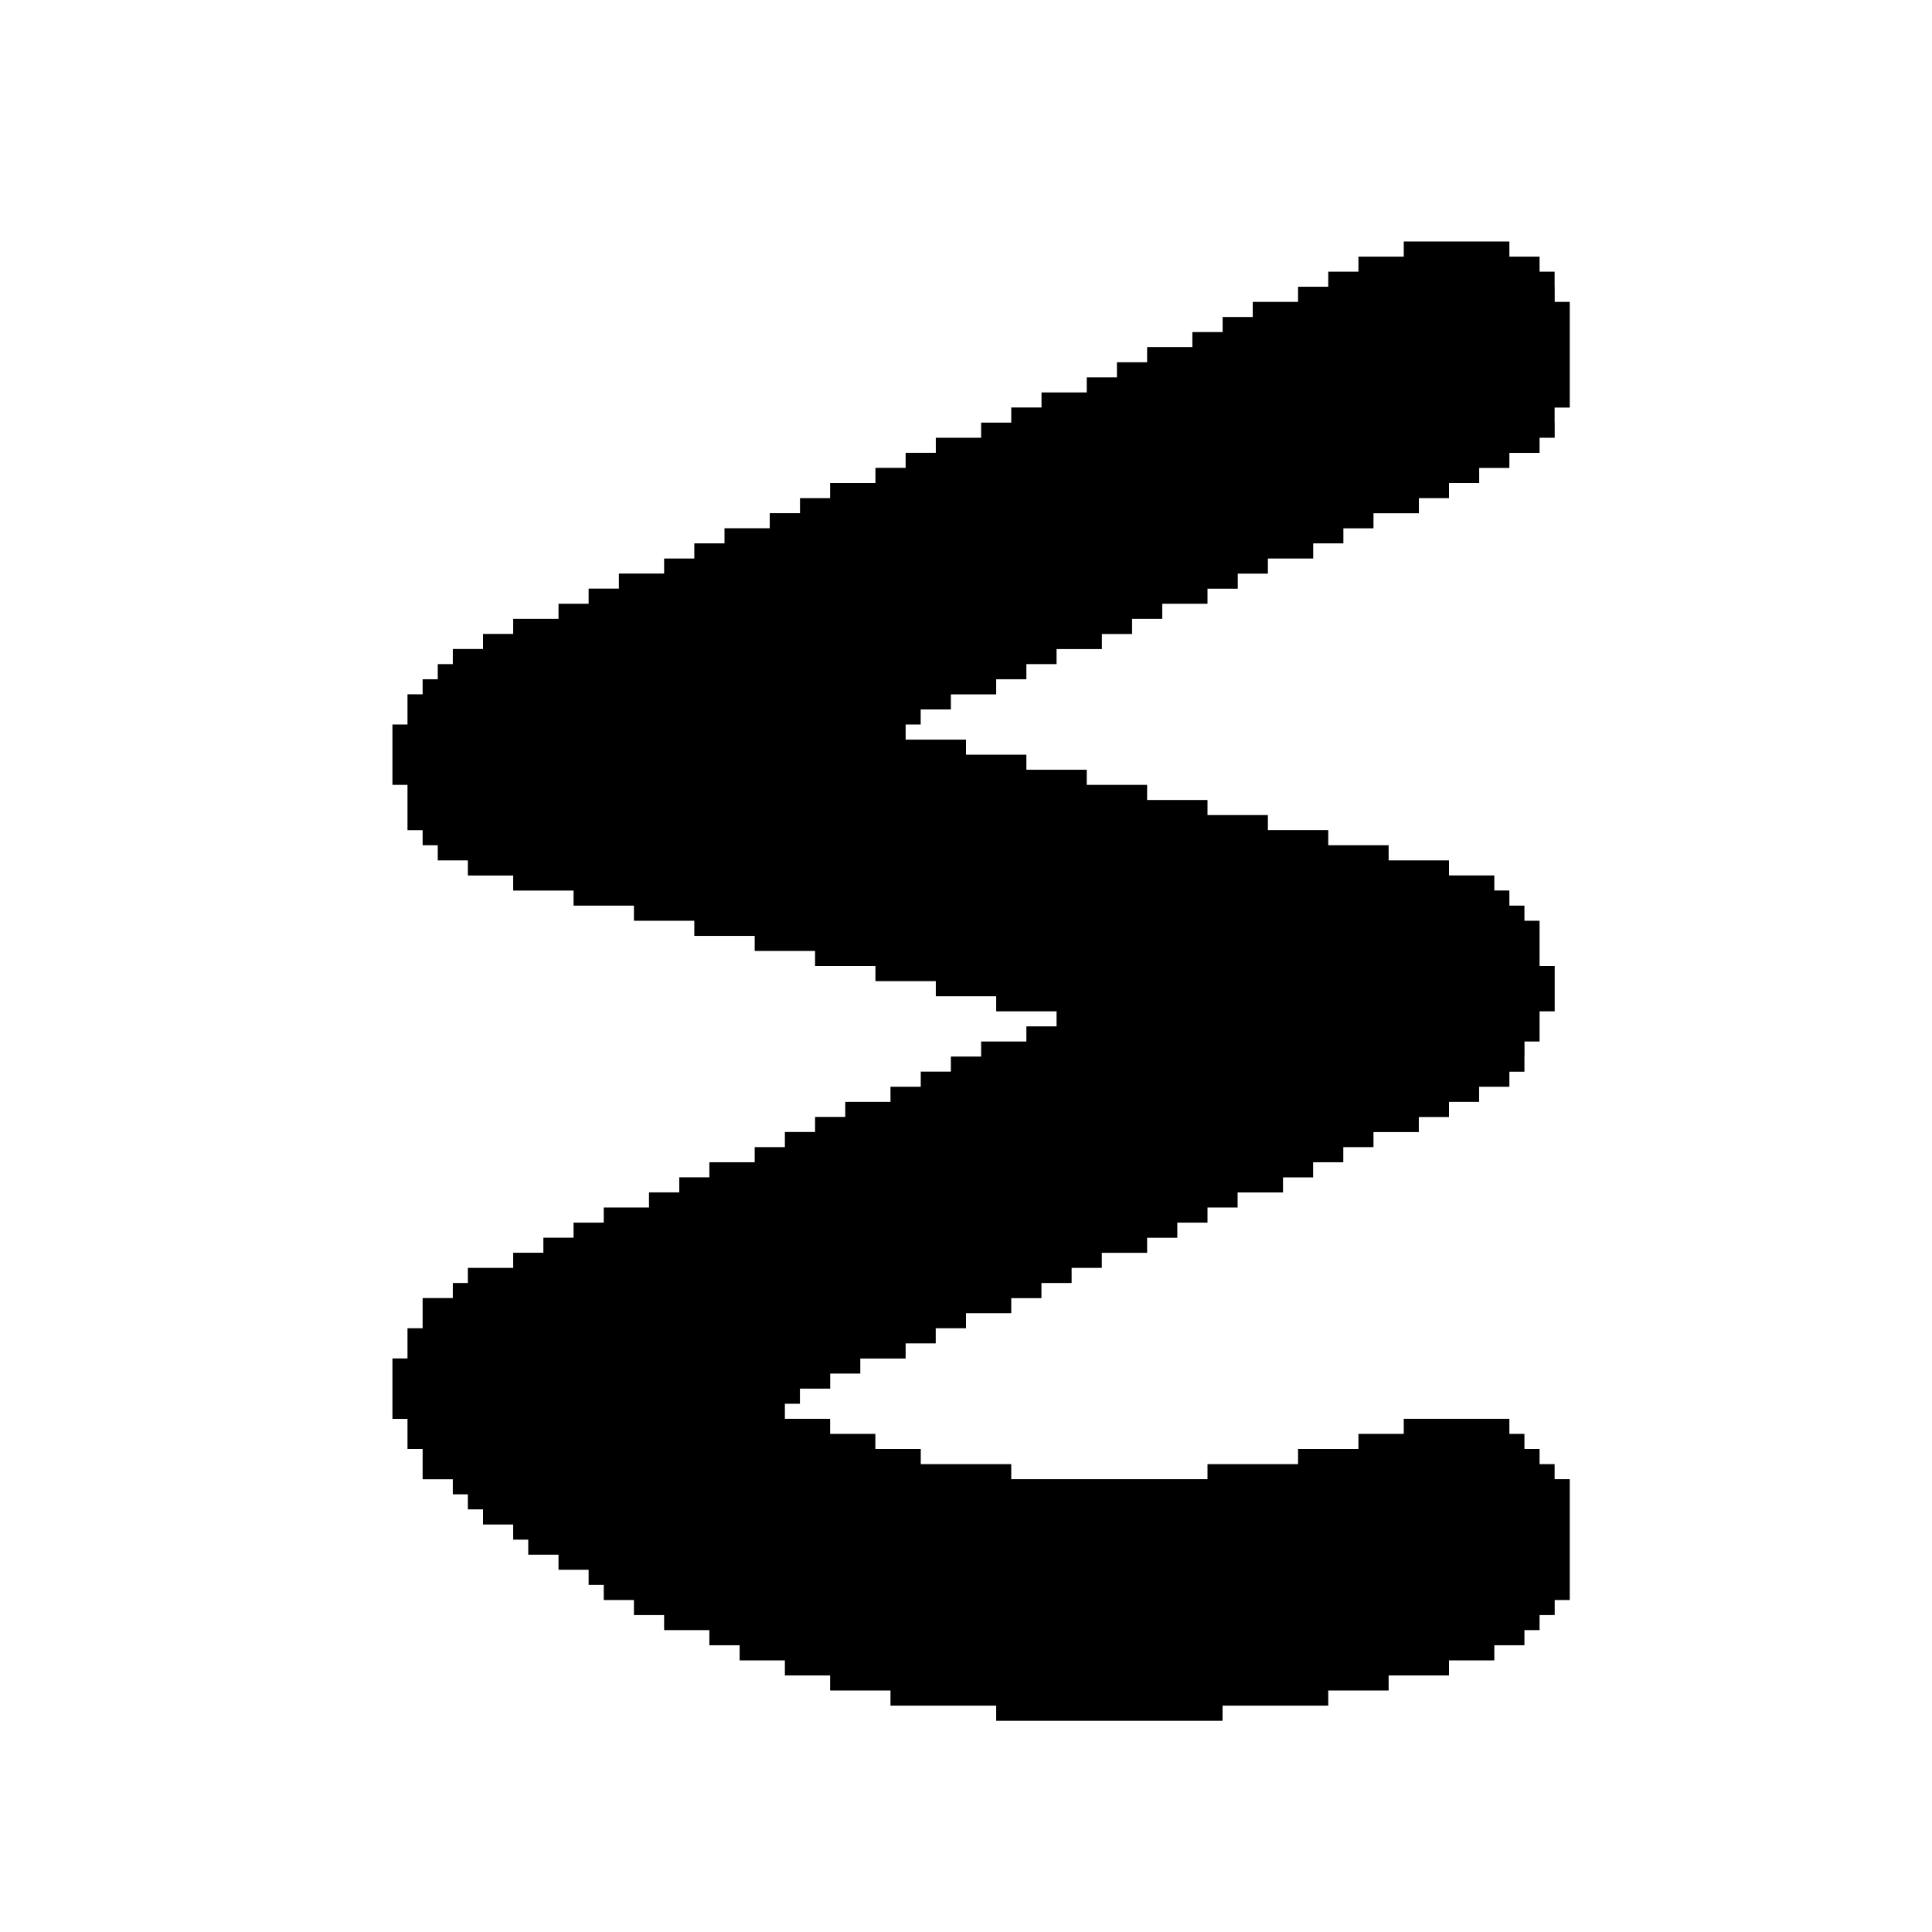
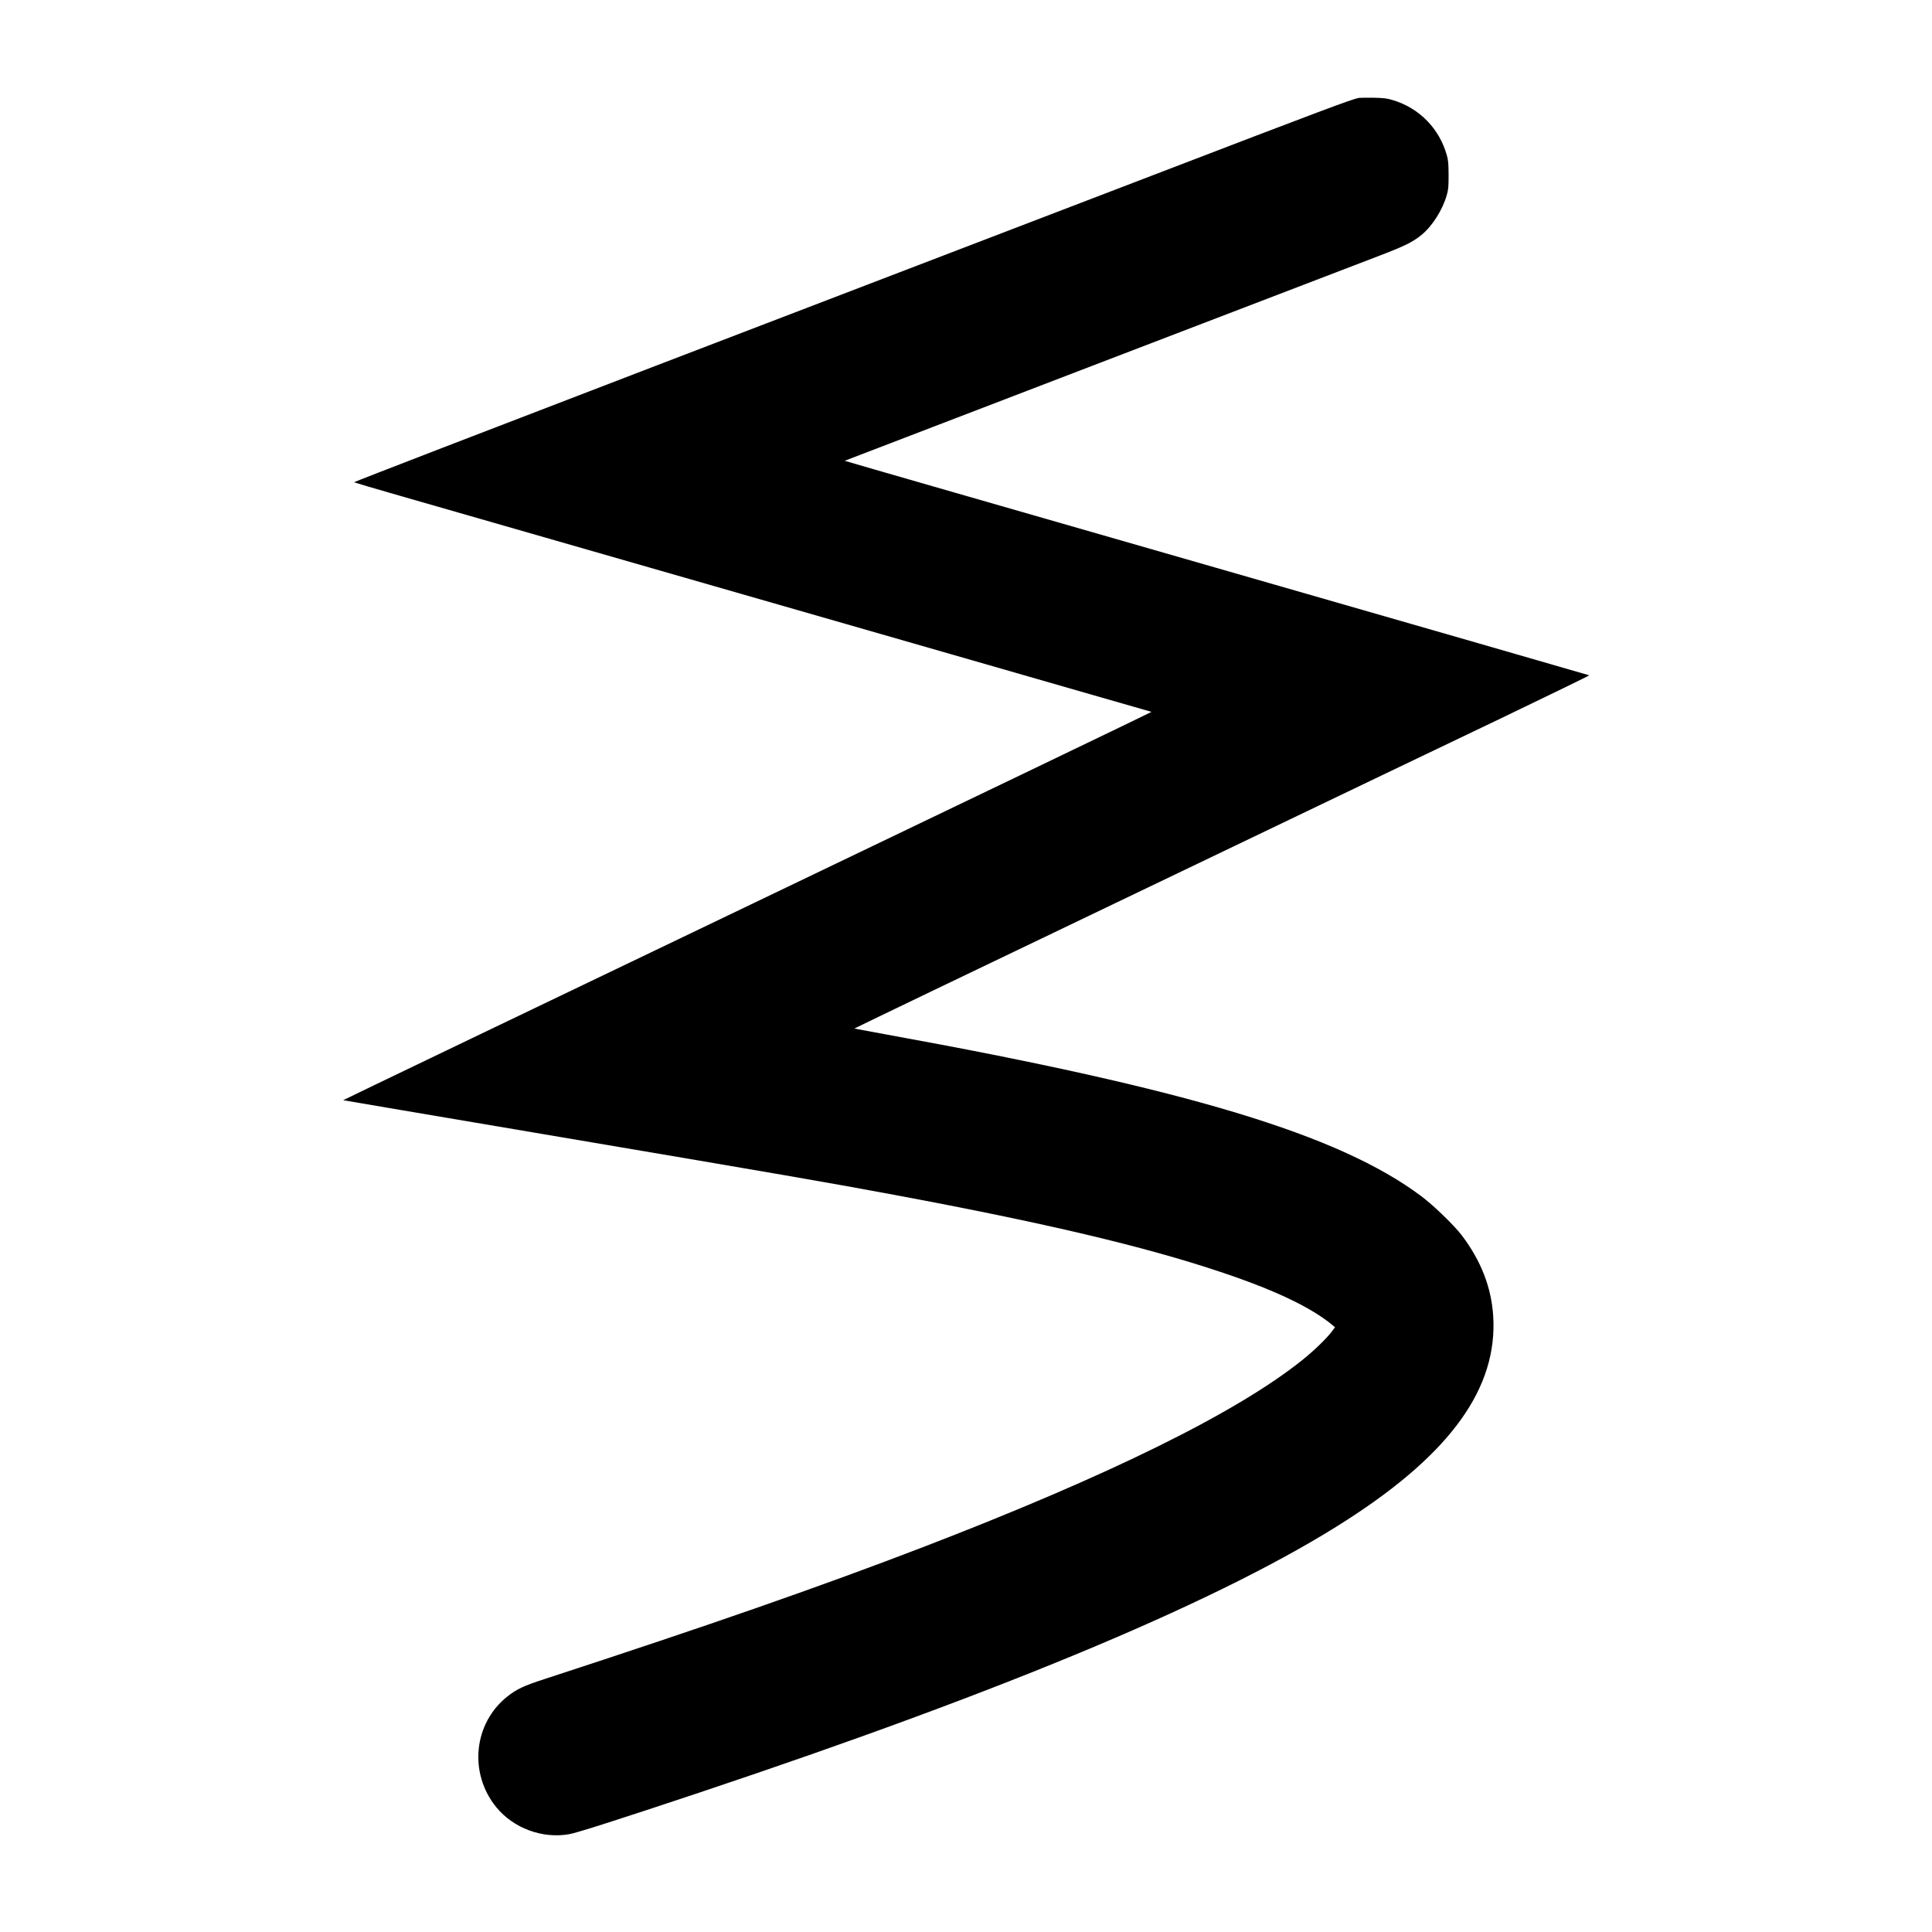
<svg xmlns="http://www.w3.org/2000/svg" viewBox="0 0 24 24" fill="#000000">
-   <path d="M17.438 3.000h1.312v0.188h-1.312ZM16.875 3.188h2.250v0.188h-2.250ZM16.500 3.375h2.812v0.188h-2.812ZM16.125 3.562h3.188v0.188h-3.188ZM15.562 3.750h3.938v0.188h-3.938ZM15.188 3.938h4.312v0.188h-4.312ZM14.812 4.125h4.688v0.188h-4.688ZM14.250 4.312h5.250v0.188h-5.250ZM13.875 4.500h5.625v0.188h-5.625ZM13.500 4.688h6.000v0.188h-6.000ZM12.938 4.875h6.562v0.188h-6.562ZM12.562 5.062h6.750v0.188h-6.750ZM12.188 5.250h7.125v0.188h-7.125ZM11.625 5.438h7.500v0.188h-7.500ZM11.250 5.625h7.500v0.188h-7.500ZM10.875 5.812h7.500v0.188h-7.500ZM10.312 6.000h7.688v0.188h-7.688ZM9.938 6.188h7.688v0.188h-7.688ZM9.562 6.375h7.500v0.188h-7.500ZM9.000 6.562h7.688v0.188h-7.688ZM8.625 6.750h7.688v0.188h-7.688ZM8.250 6.938h7.500v0.188h-7.500ZM7.688 7.125h7.688v0.188h-7.688ZM7.312 7.312h7.688v0.188h-7.688ZM6.938 7.500h7.500v0.188h-7.500ZM6.375 7.688h7.688v0.188h-7.688ZM6.000 7.875h7.688v0.188h-7.688ZM5.625 8.062h7.500v0.188h-7.500ZM5.438 8.250h7.312v0.188h-7.312ZM5.250 8.438h7.125v0.188h-7.125ZM5.062 8.625h6.750v0.188h-6.750ZM5.062 8.812h6.375v0.188h-6.375ZM4.875 9.000h6.375v0.188h-6.375ZM4.875 9.188h7.125v0.188h-7.125ZM4.875 9.375h7.875v0.188h-7.875ZM4.875 9.562h8.625v0.188h-8.625ZM5.062 9.750h9.188v0.188h-9.188ZM5.062 9.938h9.938v0.188h-9.938ZM5.062 10.125h10.688v0.188h-10.688ZM5.250 10.312h11.250v0.188h-11.250ZM5.438 10.500h11.812v0.188h-11.812ZM5.812 10.688h12.188v0.188h-12.188ZM6.375 10.875h12.188v0.188h-12.188ZM7.125 11.062h11.625v0.188h-11.625ZM7.875 11.250h11.062v0.188h-11.062ZM8.625 11.438h10.500v0.188h-10.500ZM9.375 11.625h9.750v0.188h-9.750ZM10.125 11.812h9.000v0.188h-9.000ZM10.875 12.000h8.438v0.188h-8.438ZM11.625 12.188h7.688v0.188h-7.688ZM12.375 12.375h6.938v0.188h-6.938ZM13.125 12.562h6.000v0.188h-6.000ZM12.750 12.750h6.375v0.188h-6.375ZM12.188 12.938h6.750v0.188h-6.750ZM11.812 13.125h7.125v0.188h-7.125ZM11.438 13.312h7.312v0.188h-7.312ZM11.062 13.500h7.312v0.188h-7.312ZM10.500 13.688h7.500v0.188h-7.500ZM10.125 13.875h7.500v0.188h-7.500ZM9.750 14.062h7.312v0.188h-7.312ZM9.375 14.250h7.312v0.188h-7.312ZM8.812 14.438h7.500v0.188h-7.500ZM8.438 14.625h7.500v0.188h-7.500ZM8.062 14.812h7.312v0.188h-7.312ZM7.500 15.000h7.500v0.188h-7.500ZM7.125 15.188h7.500v0.188h-7.500ZM6.750 15.375h7.500v0.188h-7.500ZM6.375 15.562h7.312v0.188h-7.312ZM5.812 15.750h7.500v0.188h-7.500ZM5.625 15.938h7.312v0.188h-7.312ZM5.250 16.125h7.312v0.188h-7.312ZM5.250 16.312h6.750v0.188h-6.750ZM5.062 16.500h6.562v0.188h-6.562ZM5.062 16.688h6.188v0.188h-6.188ZM4.875 16.875h5.812v0.188h-5.812ZM4.875 17.062h5.438v0.188h-5.438ZM4.875 17.250h5.062v0.188h-5.062ZM4.875 17.438h4.875v0.188h-4.875ZM5.062 17.625h5.250v0.188h-5.250ZM17.438 17.625h1.312v0.188h-1.312ZM5.062 17.812h5.812v0.188h-5.812ZM16.875 17.812h2.062v0.188h-2.062ZM5.250 18.000h6.188v0.188h-6.188ZM16.125 18.000h3.000v0.188h-3.000ZM5.250 18.188h7.312v0.188h-7.312ZM15.000 18.188h4.312v0.188h-4.312ZM5.625 18.375h13.875v0.188h-13.875ZM5.812 18.562h13.688v0.188h-13.688ZM6.000 18.750h13.500v0.188h-13.500ZM6.375 18.938h13.125v0.188h-13.125ZM6.562 19.125h12.938v0.188h-12.938ZM6.938 19.312h12.562v0.188h-12.562ZM7.312 19.500h12.188v0.188h-12.188ZM7.500 19.688h12.000v0.188h-12.000ZM7.875 19.875h11.438v0.188h-11.438ZM8.250 20.062h10.875v0.188h-10.875ZM8.812 20.250h10.125v0.188h-10.125ZM9.188 20.438h9.375v0.188h-9.375ZM9.750 20.625h8.250v0.188h-8.250ZM10.312 20.812h6.938v0.188h-6.938ZM11.062 21.000h5.438v0.188h-5.438ZM12.375 21.188h2.812v0.188h-2.812Z" />
+   <path d="M 16.88 1.216 c -0.095 0.019 -0.422 0.141 -2.575 0.967 -1.325 0.508 -4.099 1.571 -6.162 2.362 -2.064 0.792 -3.75 1.442 -3.745 1.446 0.004 0.003 0.259 0.079 0.567 0.167 0.512 0.147 4.516 1.298 6.86 1.972 0.534 0.154 1.308 0.376 1.72 0.495 0.413 0.118 0.754 0.216 0.759 0.218 0.005 0.002 -2.253 1.087 -5.017 2.412 -2.765 1.325 -5.025 2.41 -5.024 2.412 0.002 0.001 1.108 0.189 2.458 0.417 3.018 0.511 3.562 0.605 4.399 0.761 1.874 0.35 3.092 0.638 4.04 0.955 0.675 0.225 1.127 0.44 1.395 0.663 l 0.029 0.025 -0.043 0.057 c -0.063 0.083 -0.219 0.234 -0.357 0.345 -0.815 0.655 -2.393 1.434 -4.71 2.326 -1.277 0.491 -2.677 0.979 -4.704 1.64 -0.265 0.086 -0.35 0.126 -0.468 0.219 -0.42 0.333 -0.482 0.953 -0.136 1.376 0.213 0.26 0.572 0.393 0.905 0.334 0.095 -0.016 0.643 -0.192 1.609 -0.514 3.893 -1.3 6.545 -2.417 8.058 -3.393 1.29 -0.832 1.868 -1.641 1.811 -2.532 -0.023 -0.354 -0.151 -0.683 -0.387 -0.996 -0.096 -0.127 -0.352 -0.375 -0.507 -0.491 -1.02 -0.763 -2.884 -1.327 -6.649 -2.009 -0.215 -0.039 -0.391 -0.072 -0.393 -0.073 -0.001 -0.002 1.456 -0.703 3.24 -1.557 1.783 -0.855 3.341 -1.602 3.462 -1.66 0.121 -0.058 0.718 -0.344 1.327 -0.635 0.608 -0.292 1.103 -0.533 1.1 -0.536 -0.004 -0.003 -2.087 -0.603 -4.629 -1.334 -2.543 -0.731 -4.622 -1.329 -4.62 -1.331 0.001 -0.001 1.431 -0.55 3.177 -1.219 1.746 -0.669 3.31 -1.269 3.475 -1.332 0.31 -0.119 0.406 -0.167 0.515 -0.256 0.133 -0.109 0.259 -0.308 0.312 -0.492 0.02 -0.07 0.023 -0.102 0.023 -0.25 -0.001 -0.142 -0.004 -0.183 -0.022 -0.247 -0.093 -0.331 -0.342 -0.586 -0.67 -0.684 -0.076 -0.023 -0.11 -0.027 -0.243 -0.03 -0.085 -0.001 -0.166 0 -0.18 0.002 z" />
</svg>
